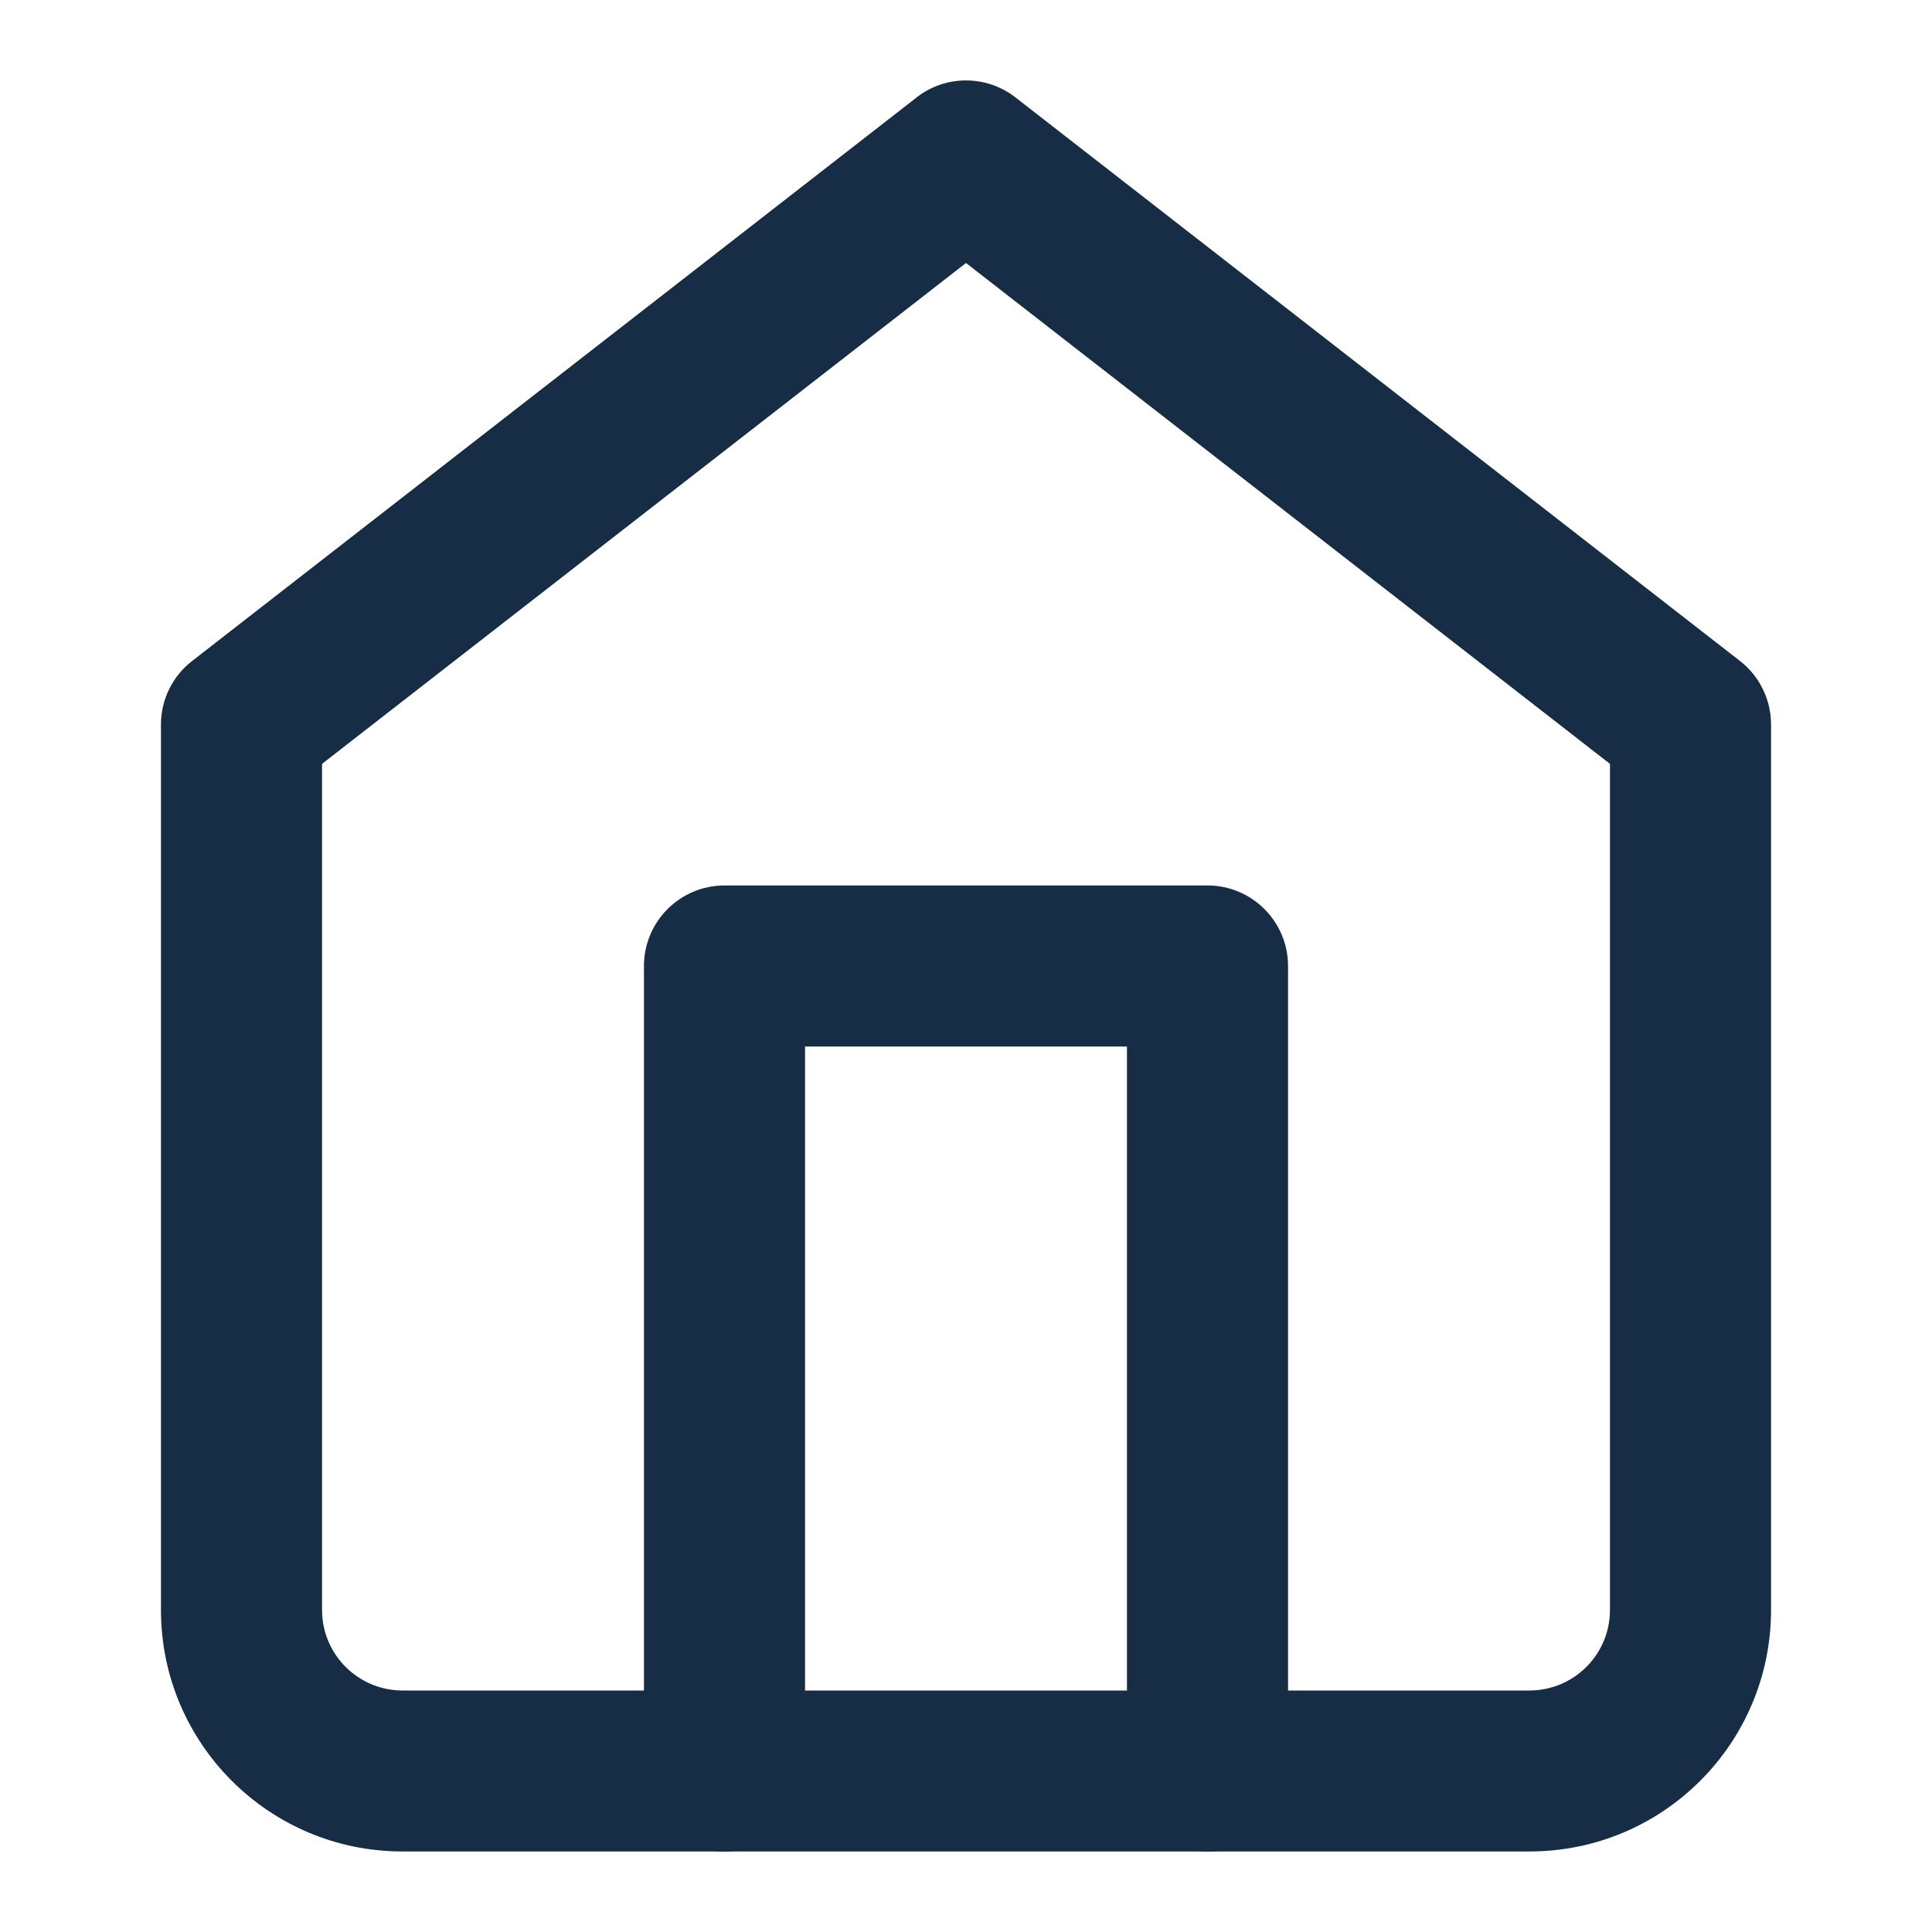
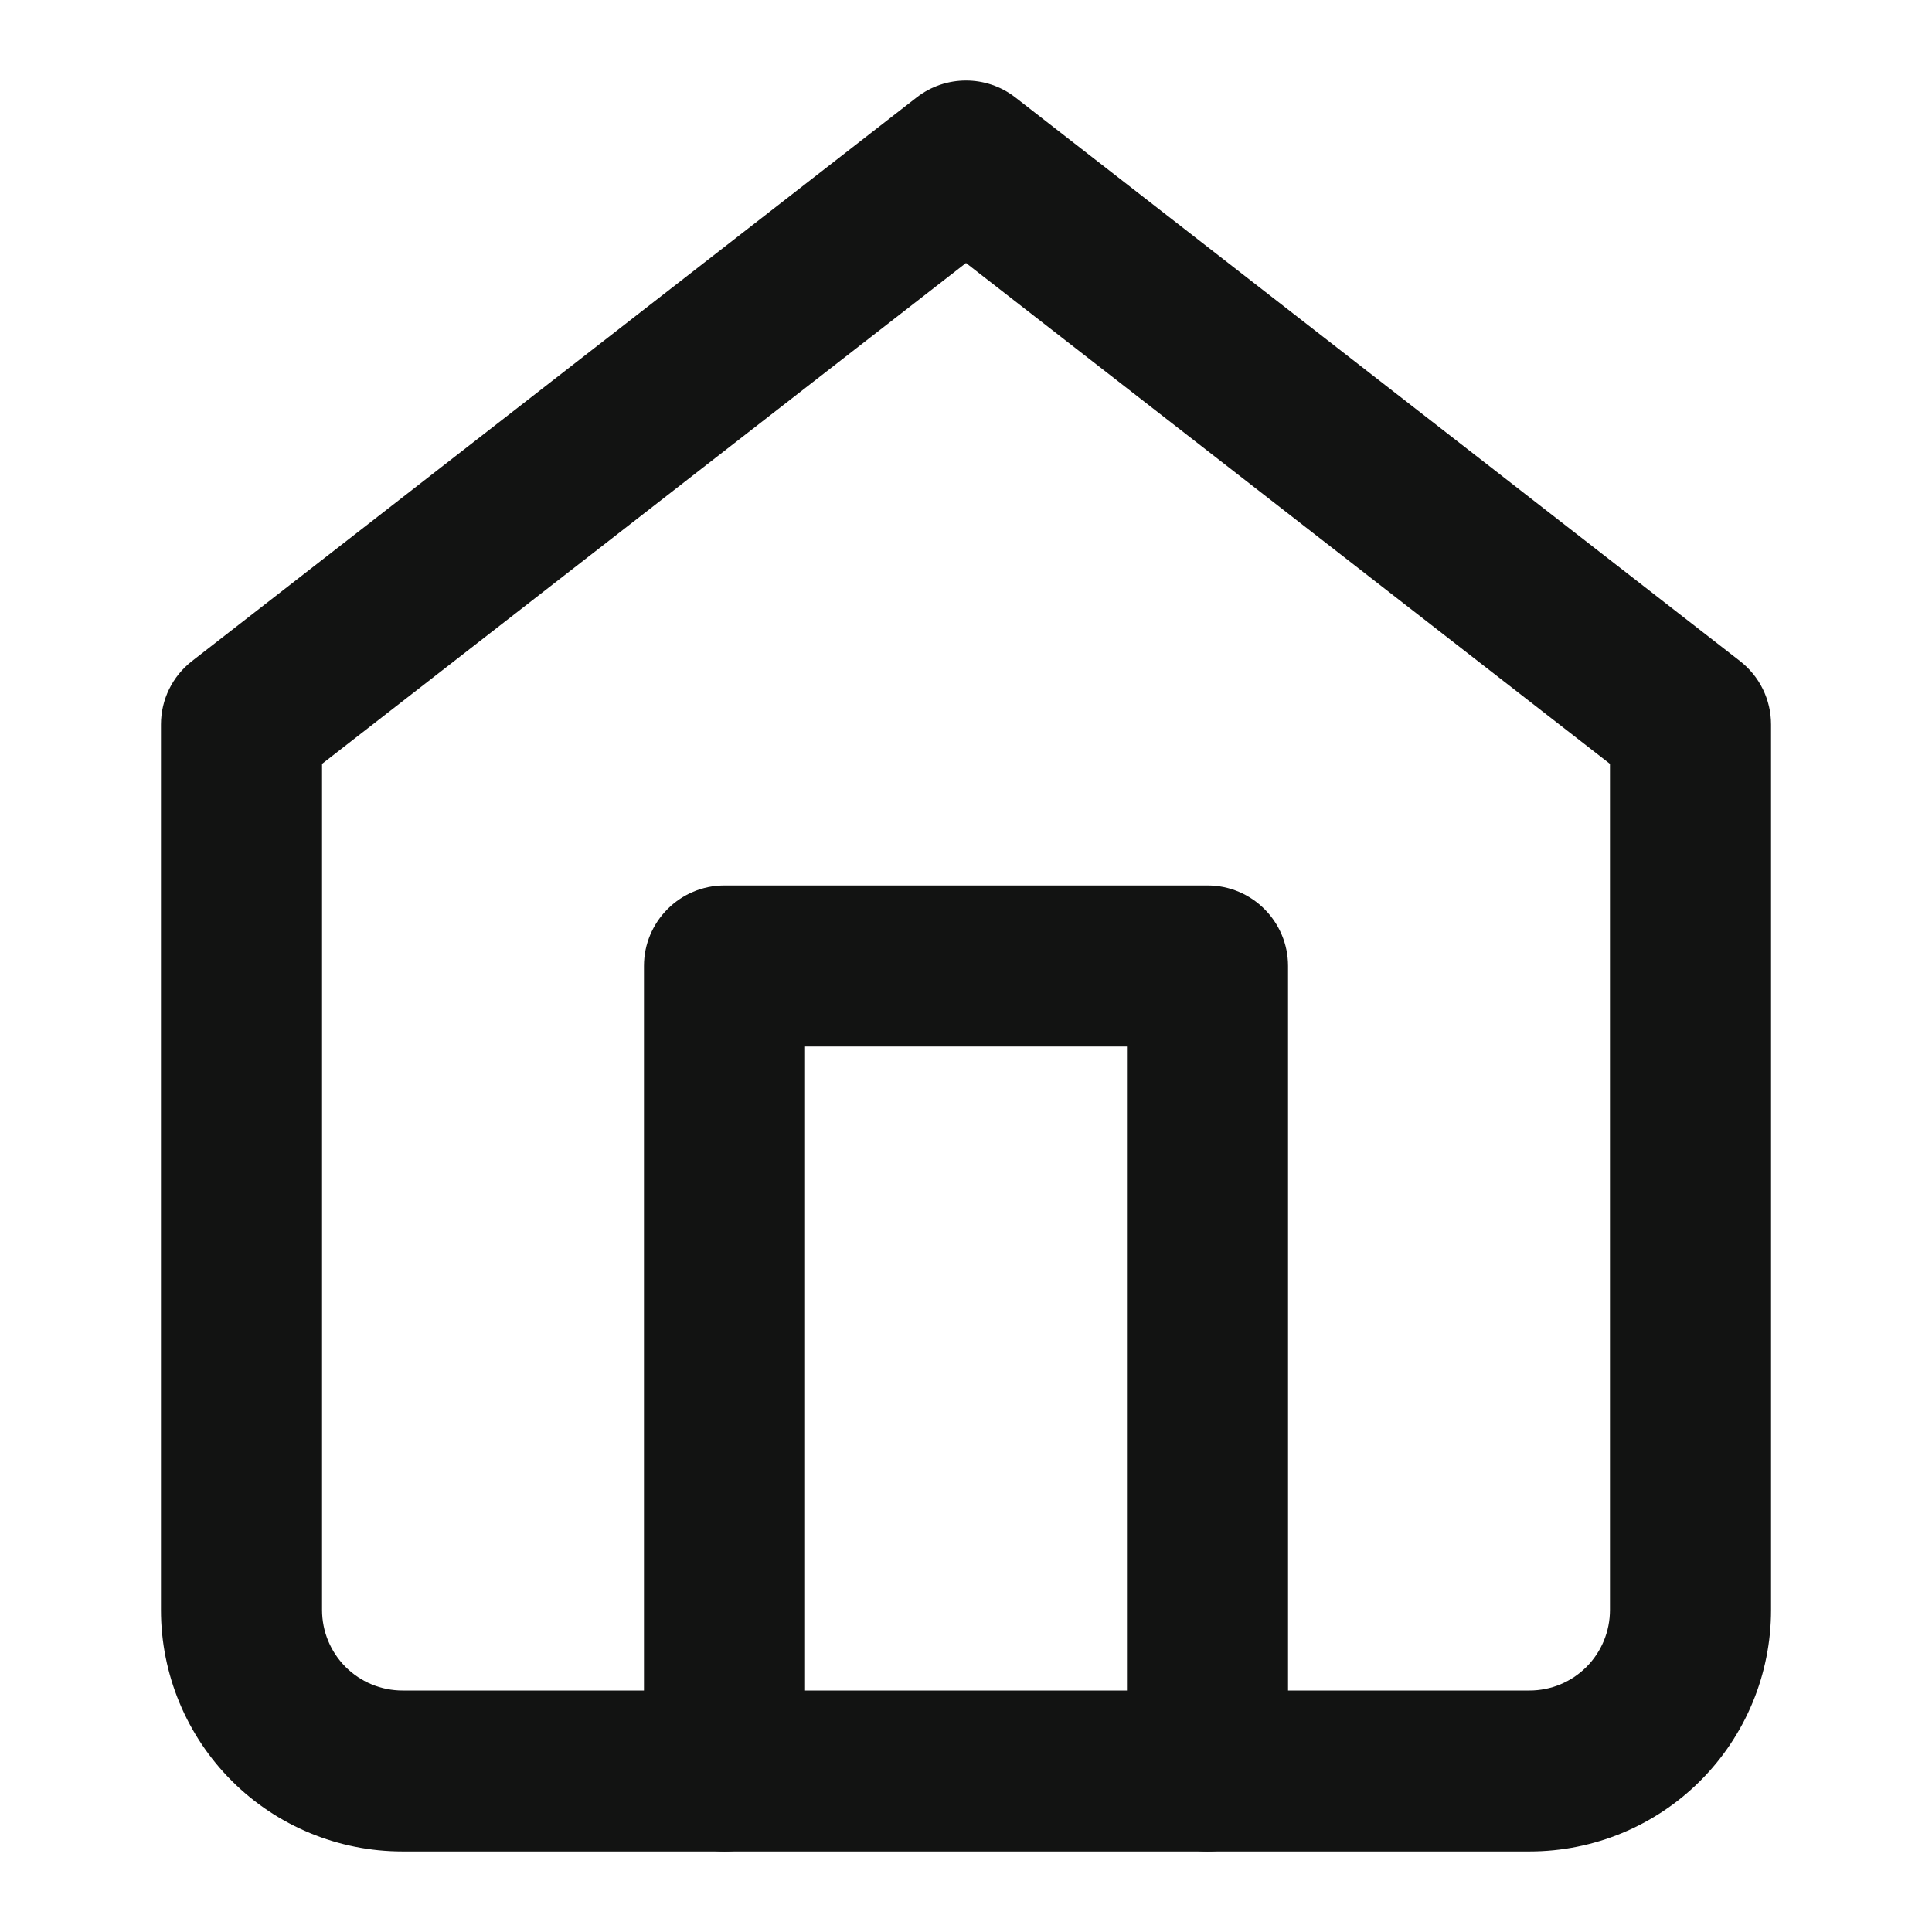
- <svg xmlns="http://www.w3.org/2000/svg" width="16" height="16" fill="none">
-   <path fill-rule="evenodd" clip-rule="evenodd" d="M7.59.807a.667.667 0 01.82 0l6 4.667c.162.126.257.32.257.526v7.333a2 2 0 01-2 2H3.333a2 2 0 01-2-2V6c0-.206.095-.4.258-.526l6-4.667zm-4.923 5.52v7.006a.667.667 0 00.666.667h9.334a.667.667 0 00.666-.667V6.326L8 2.178 2.667 6.326z" fill="#162D45" />
-   <path fill-rule="evenodd" clip-rule="evenodd" d="M5.333 8c0-.368.299-.667.667-.667h4c.368 0 .667.299.667.667v6.667a.667.667 0 01-1.334 0v-6H6.667v6a.667.667 0 11-1.334 0V8z" fill="#162D45" />
+ <svg xmlns="http://www.w3.org/2000/svg" width="16" height="16" viewBox="0 0 16 16" fill="none">
+   <path fill-rule="evenodd" clip-rule="evenodd" d="M7.591 0.807C7.831 0.62 8.169 0.62 8.409 0.807L14.409 5.474C14.572 5.6 14.667 5.794 14.667 6V13.333C14.667 13.864 14.456 14.373 14.081 14.748C13.706 15.123 13.197 15.333 12.667 15.333H3.333C2.803 15.333 2.294 15.123 1.919 14.748C1.544 14.373 1.333 13.864 1.333 13.333V6C1.333 5.794 1.428 5.6 1.591 5.474L7.591 0.807ZM2.667 6.326V13.333C2.667 13.51 2.737 13.68 2.862 13.805C2.987 13.93 3.157 14 3.333 14H12.667C12.844 14 13.013 13.93 13.138 13.805C13.263 13.68 13.333 13.51 13.333 13.333V6.326L8 2.178L2.667 6.326Z" fill="#121312" />
+   <path fill-rule="evenodd" clip-rule="evenodd" d="M5.333 8C5.333 7.632 5.632 7.333 6 7.333H10C10.368 7.333 10.667 7.632 10.667 8V14.667C10.667 15.035 10.368 15.333 10 15.333C9.632 15.333 9.333 15.035 9.333 14.667V8.667H6.667V14.667C6.667 15.035 6.368 15.333 6 15.333C5.632 15.333 5.333 15.035 5.333 14.667V8Z" fill="#121312" />
</svg>
